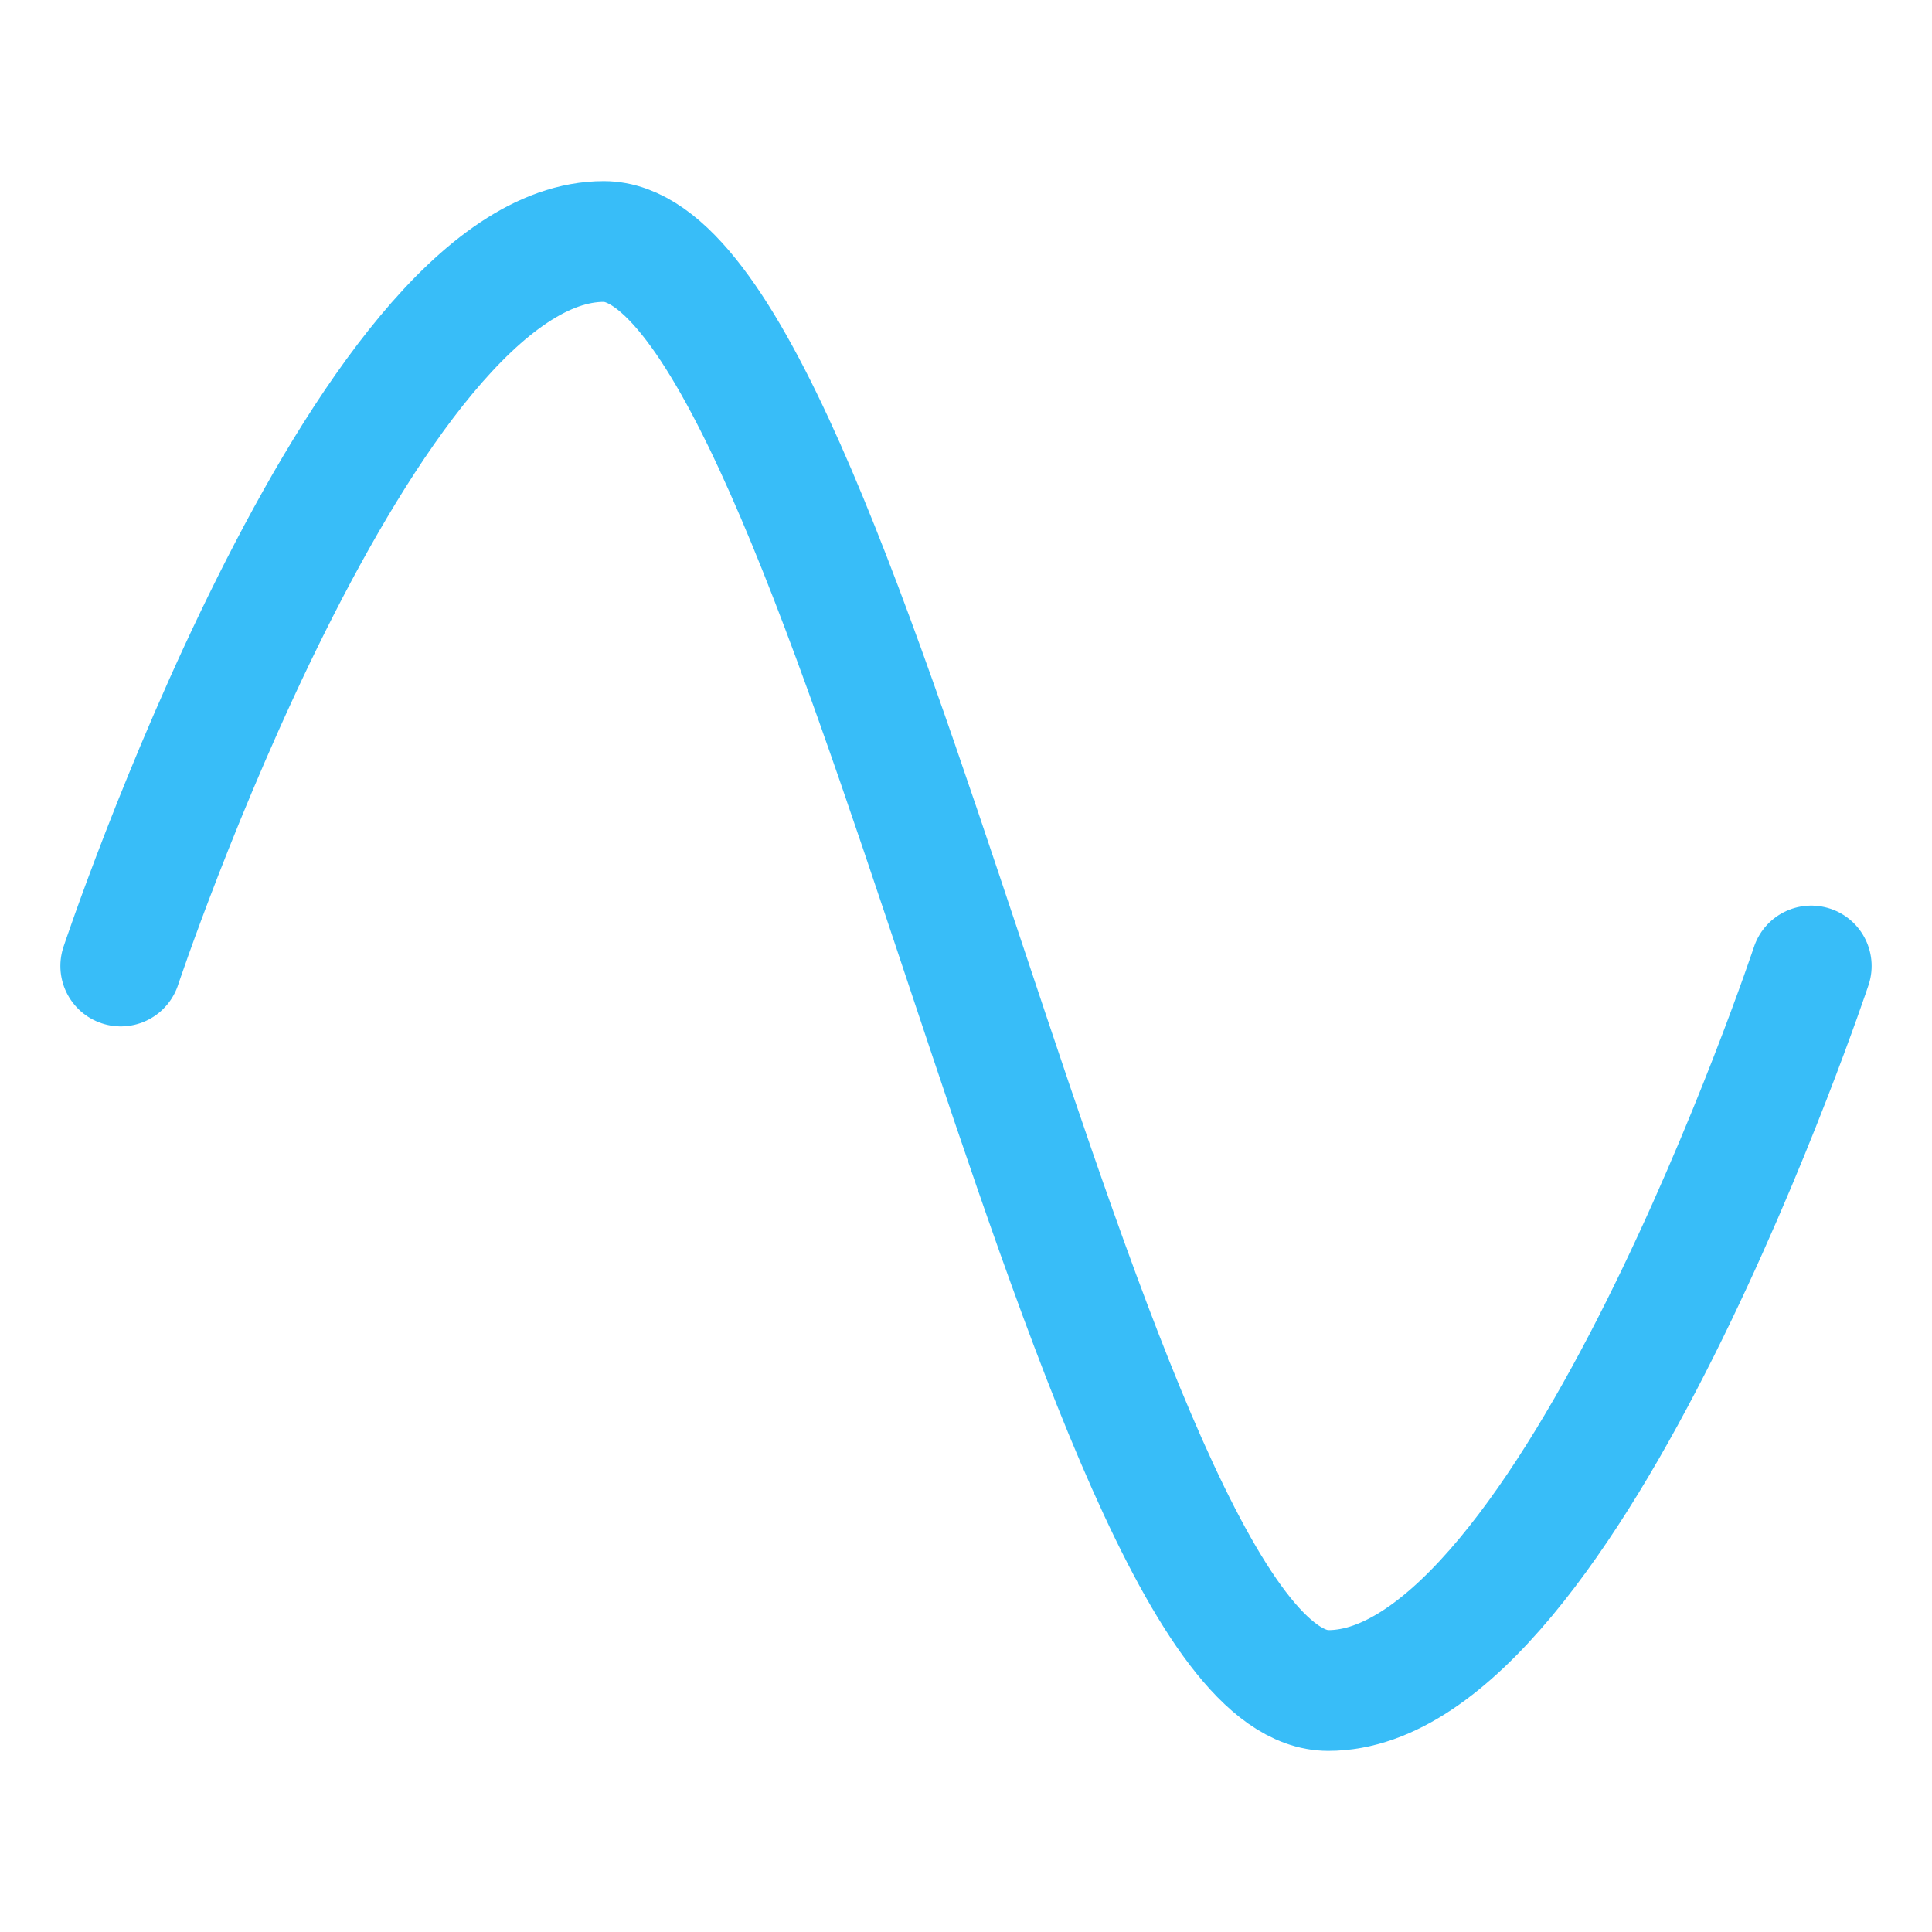
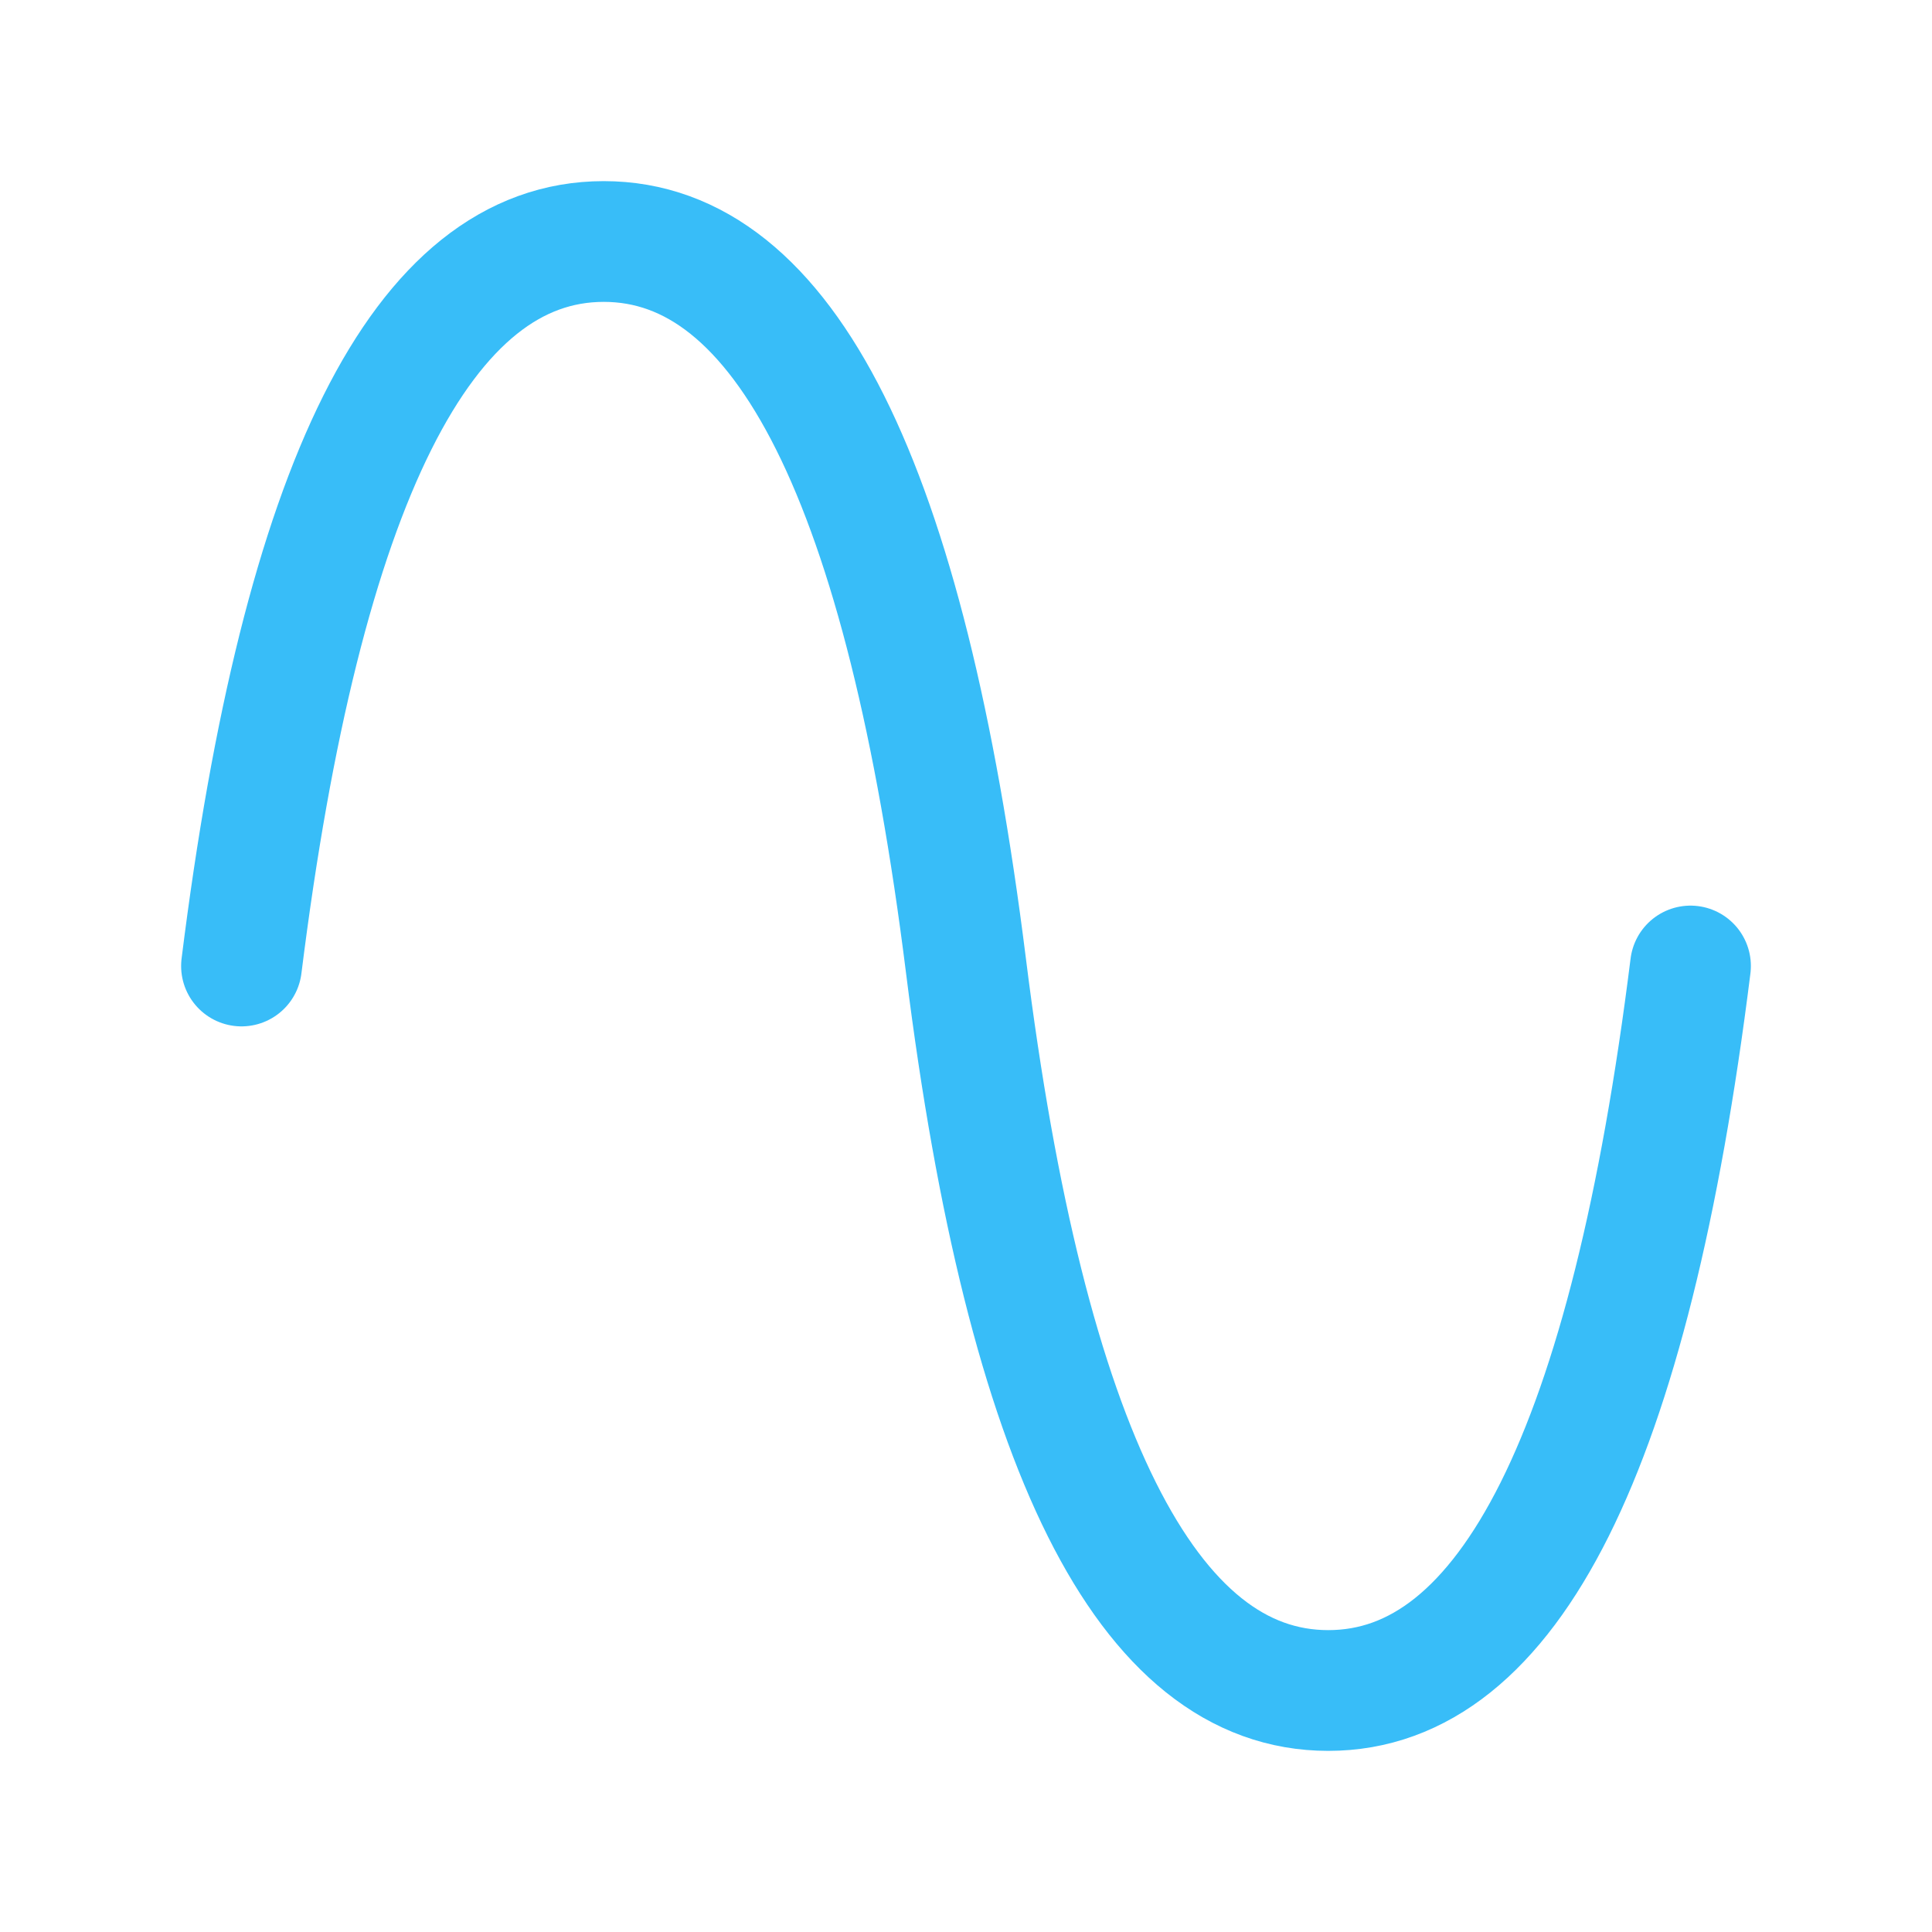
<svg xmlns="http://www.w3.org/2000/svg" id="waveform-sine" width="32" height="32" viewBox="0 0 32 32" fill="none">
  <style>
    :root { color: #38bdf8; }
  </style>
-   <path d="M2 16 C2 16 6 4 10 4 C14 4 18 28 22 28 C26 28 30 16 30 16" stroke="currentColor" stroke-width="2" fill="none" stroke-linecap="round" stroke-linejoin="round" />
+   <path d="M4 16 C5 8 7 4 10 4 C13 4 15 8 16 16 C17 24 19 28 22 28 C25 28 27 24 28 16" stroke="currentColor" stroke-width="2" fill="none" stroke-linecap="round" stroke-linejoin="round" />
</svg>
